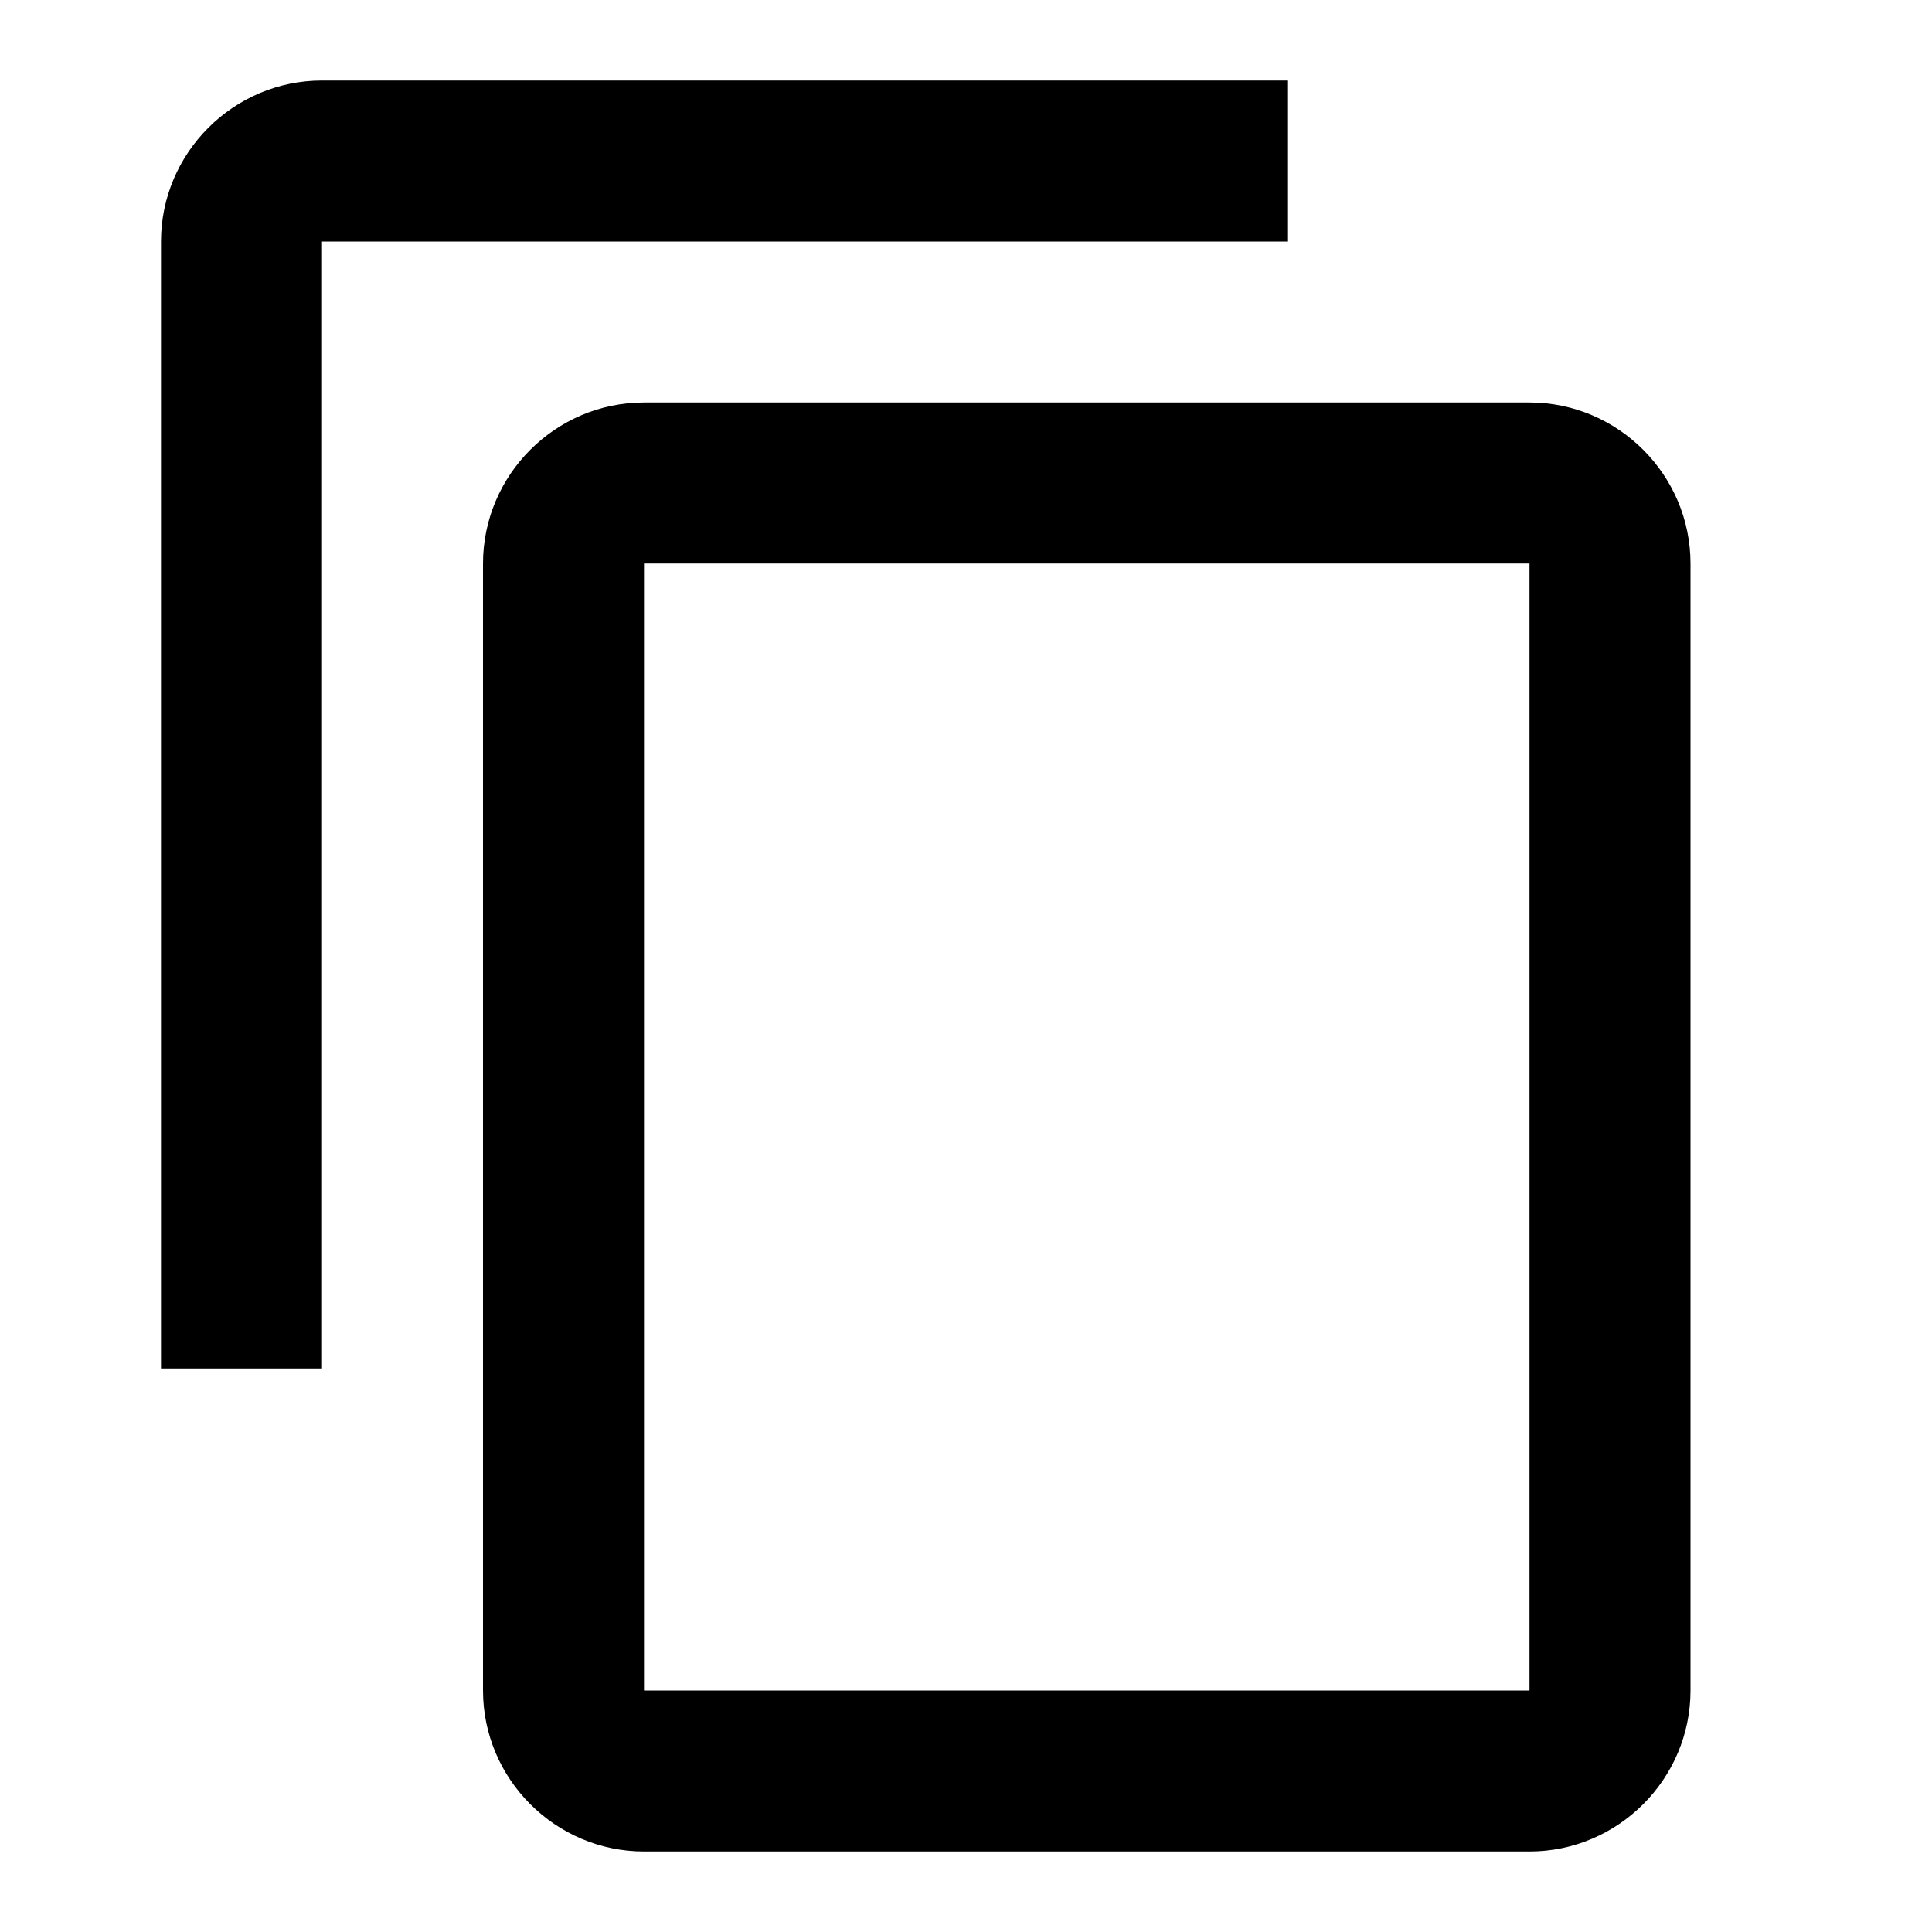
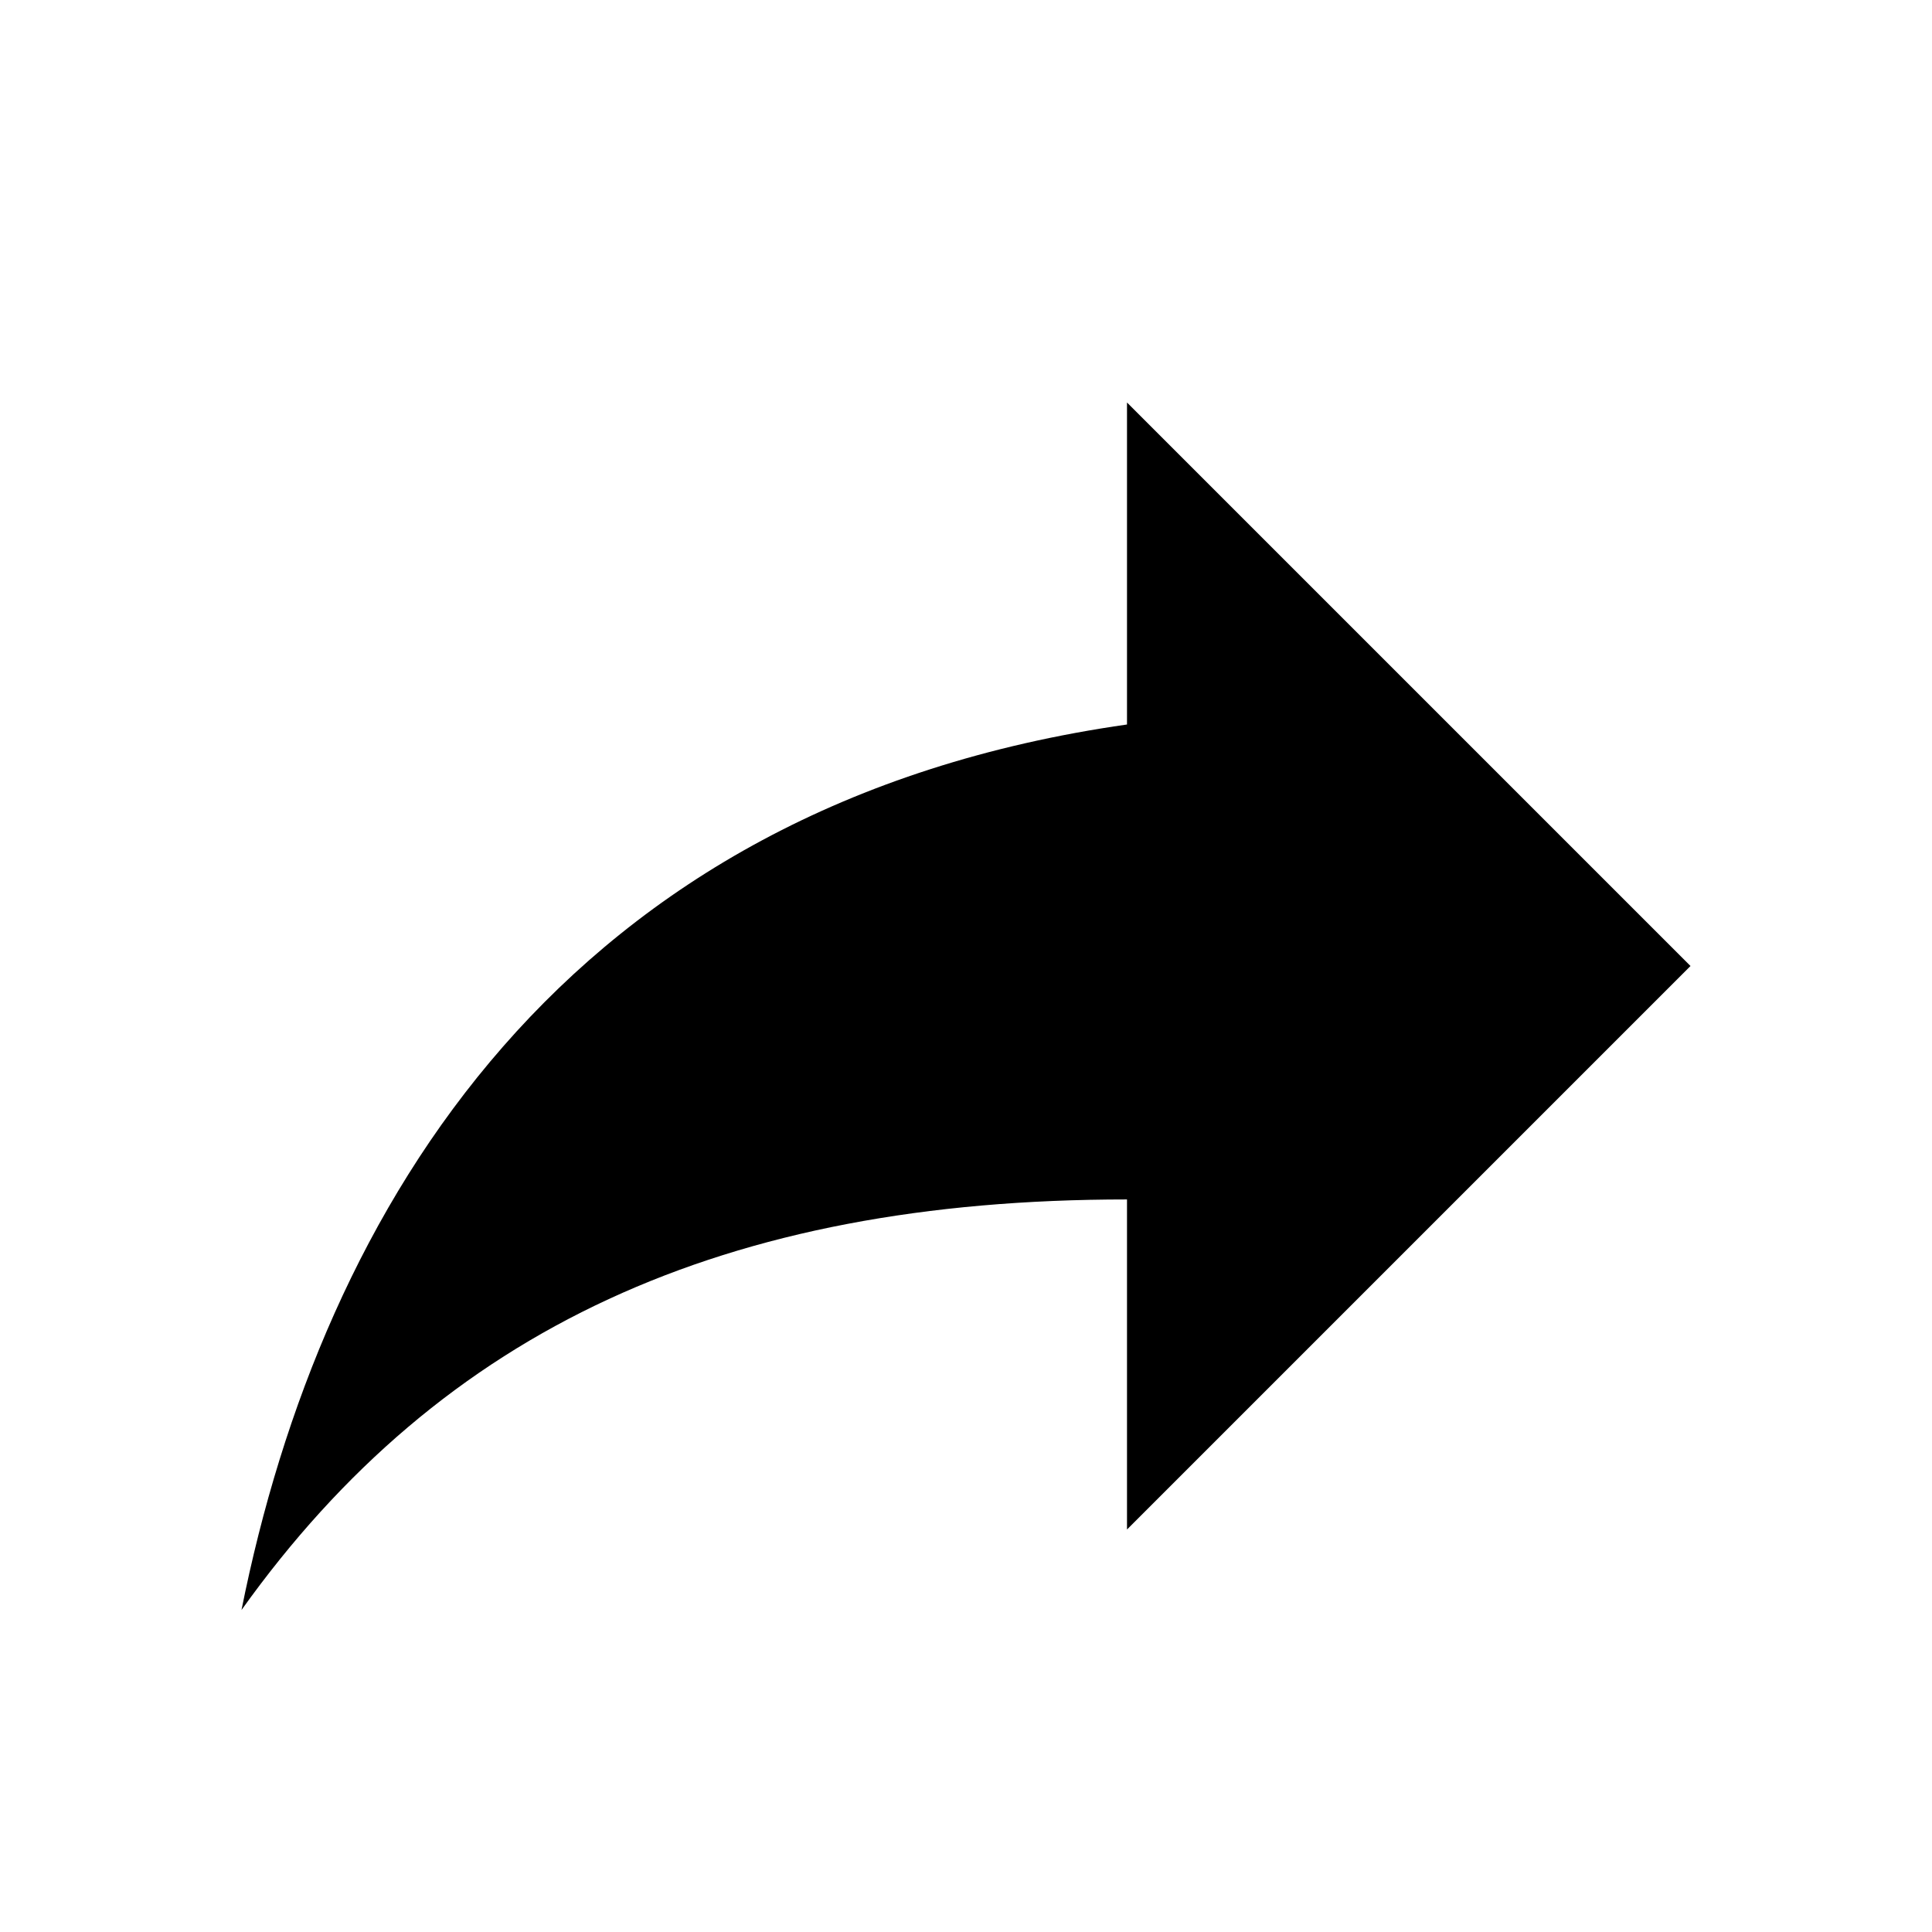
- <svg xmlns="http://www.w3.org/2000/svg" height="24px" viewBox="0 0 24 24" width="24px" fill="#000000">
-   <path d="M0 0h24v24H0V0z" fill="none" />
-   <path d="M16 1H4c-1.1 0-2 .9-2 2v14h2V3h12V1zm3 4H8c-1.1 0-2 .9-2 2v14c0 1.1.9 2 2 2h11c1.1 0 2-.9 2-2V7c0-1.1-.9-2-2-2zm0 16H8V7h11v14z" />
+ <svg xmlns="http://www.w3.org/2000/svg" height="24px" viewBox="0 0 24 24" width="24px" fill="#000000" version="1.1" id="svg6">
+   <defs id="defs10" />
+   <path d="M 24,0 H 0 v 24 h 24 z" fill="none" id="path2" />
+   <path d="M 14,9 V 5 l 7,7 -7,7 V 14.9 C 9,14.9 5.5,16.5 3,20 4,15 7,10 14,9 Z" id="path4" />
</svg>
